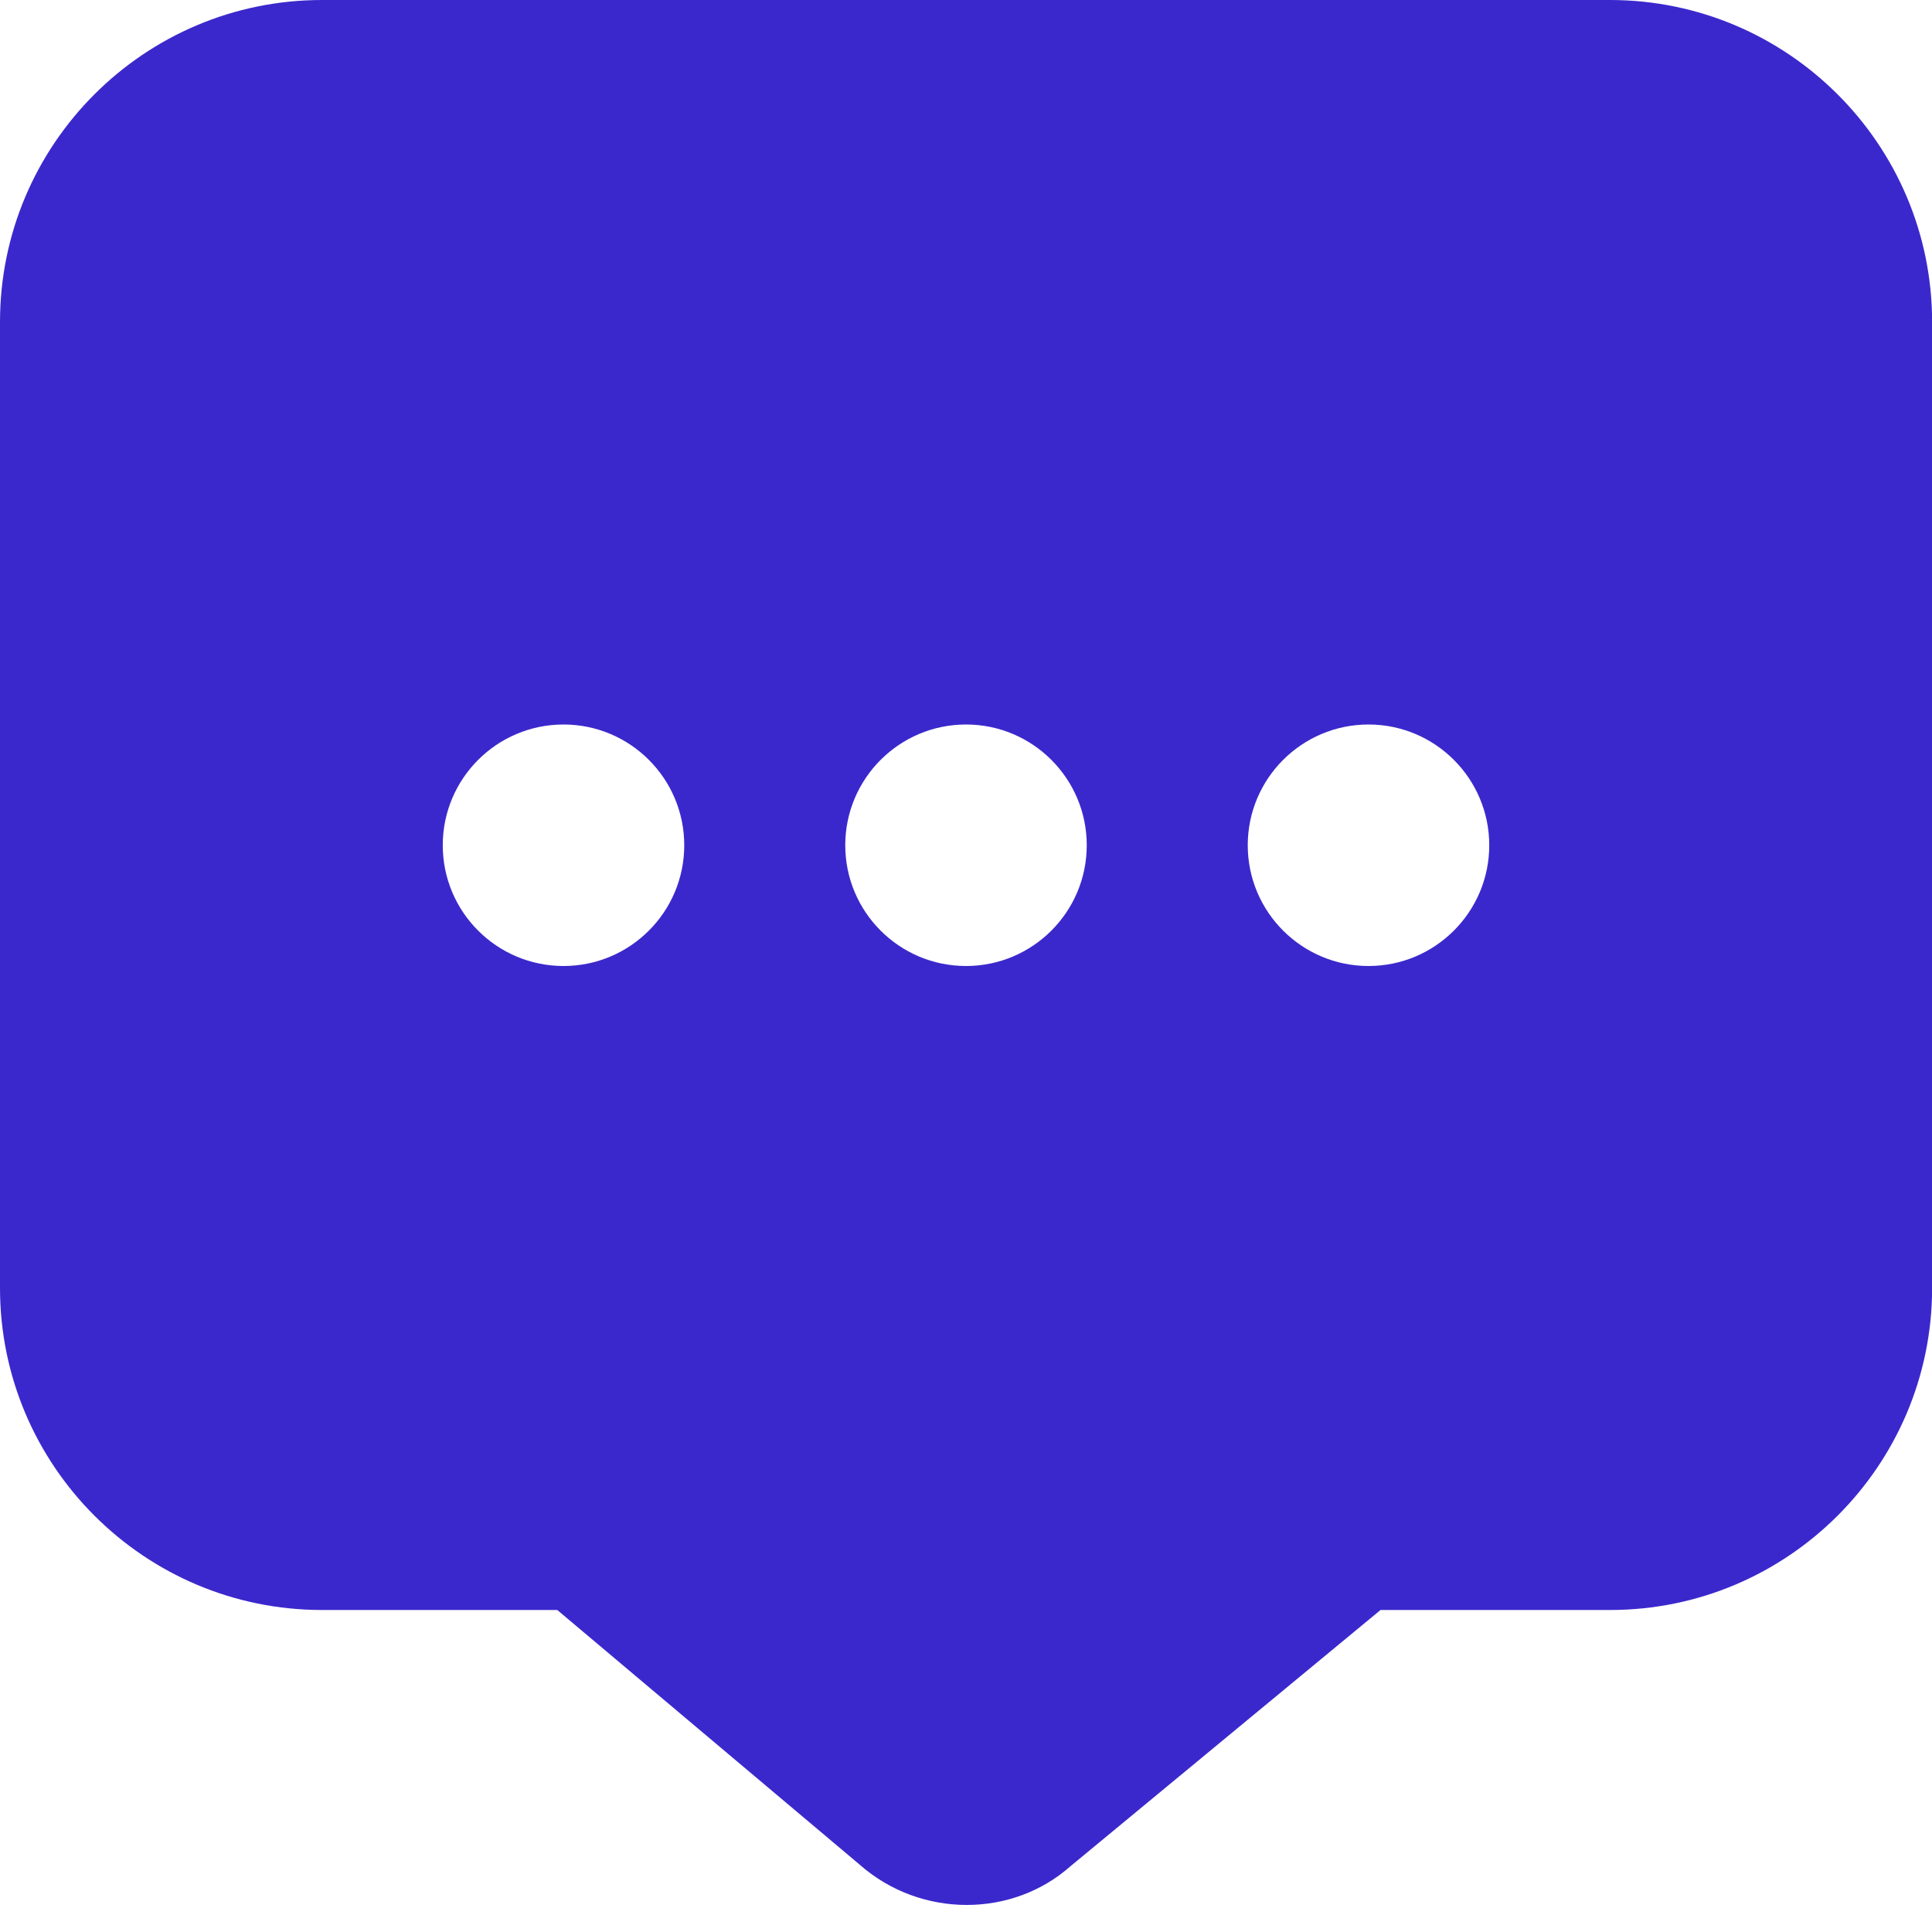
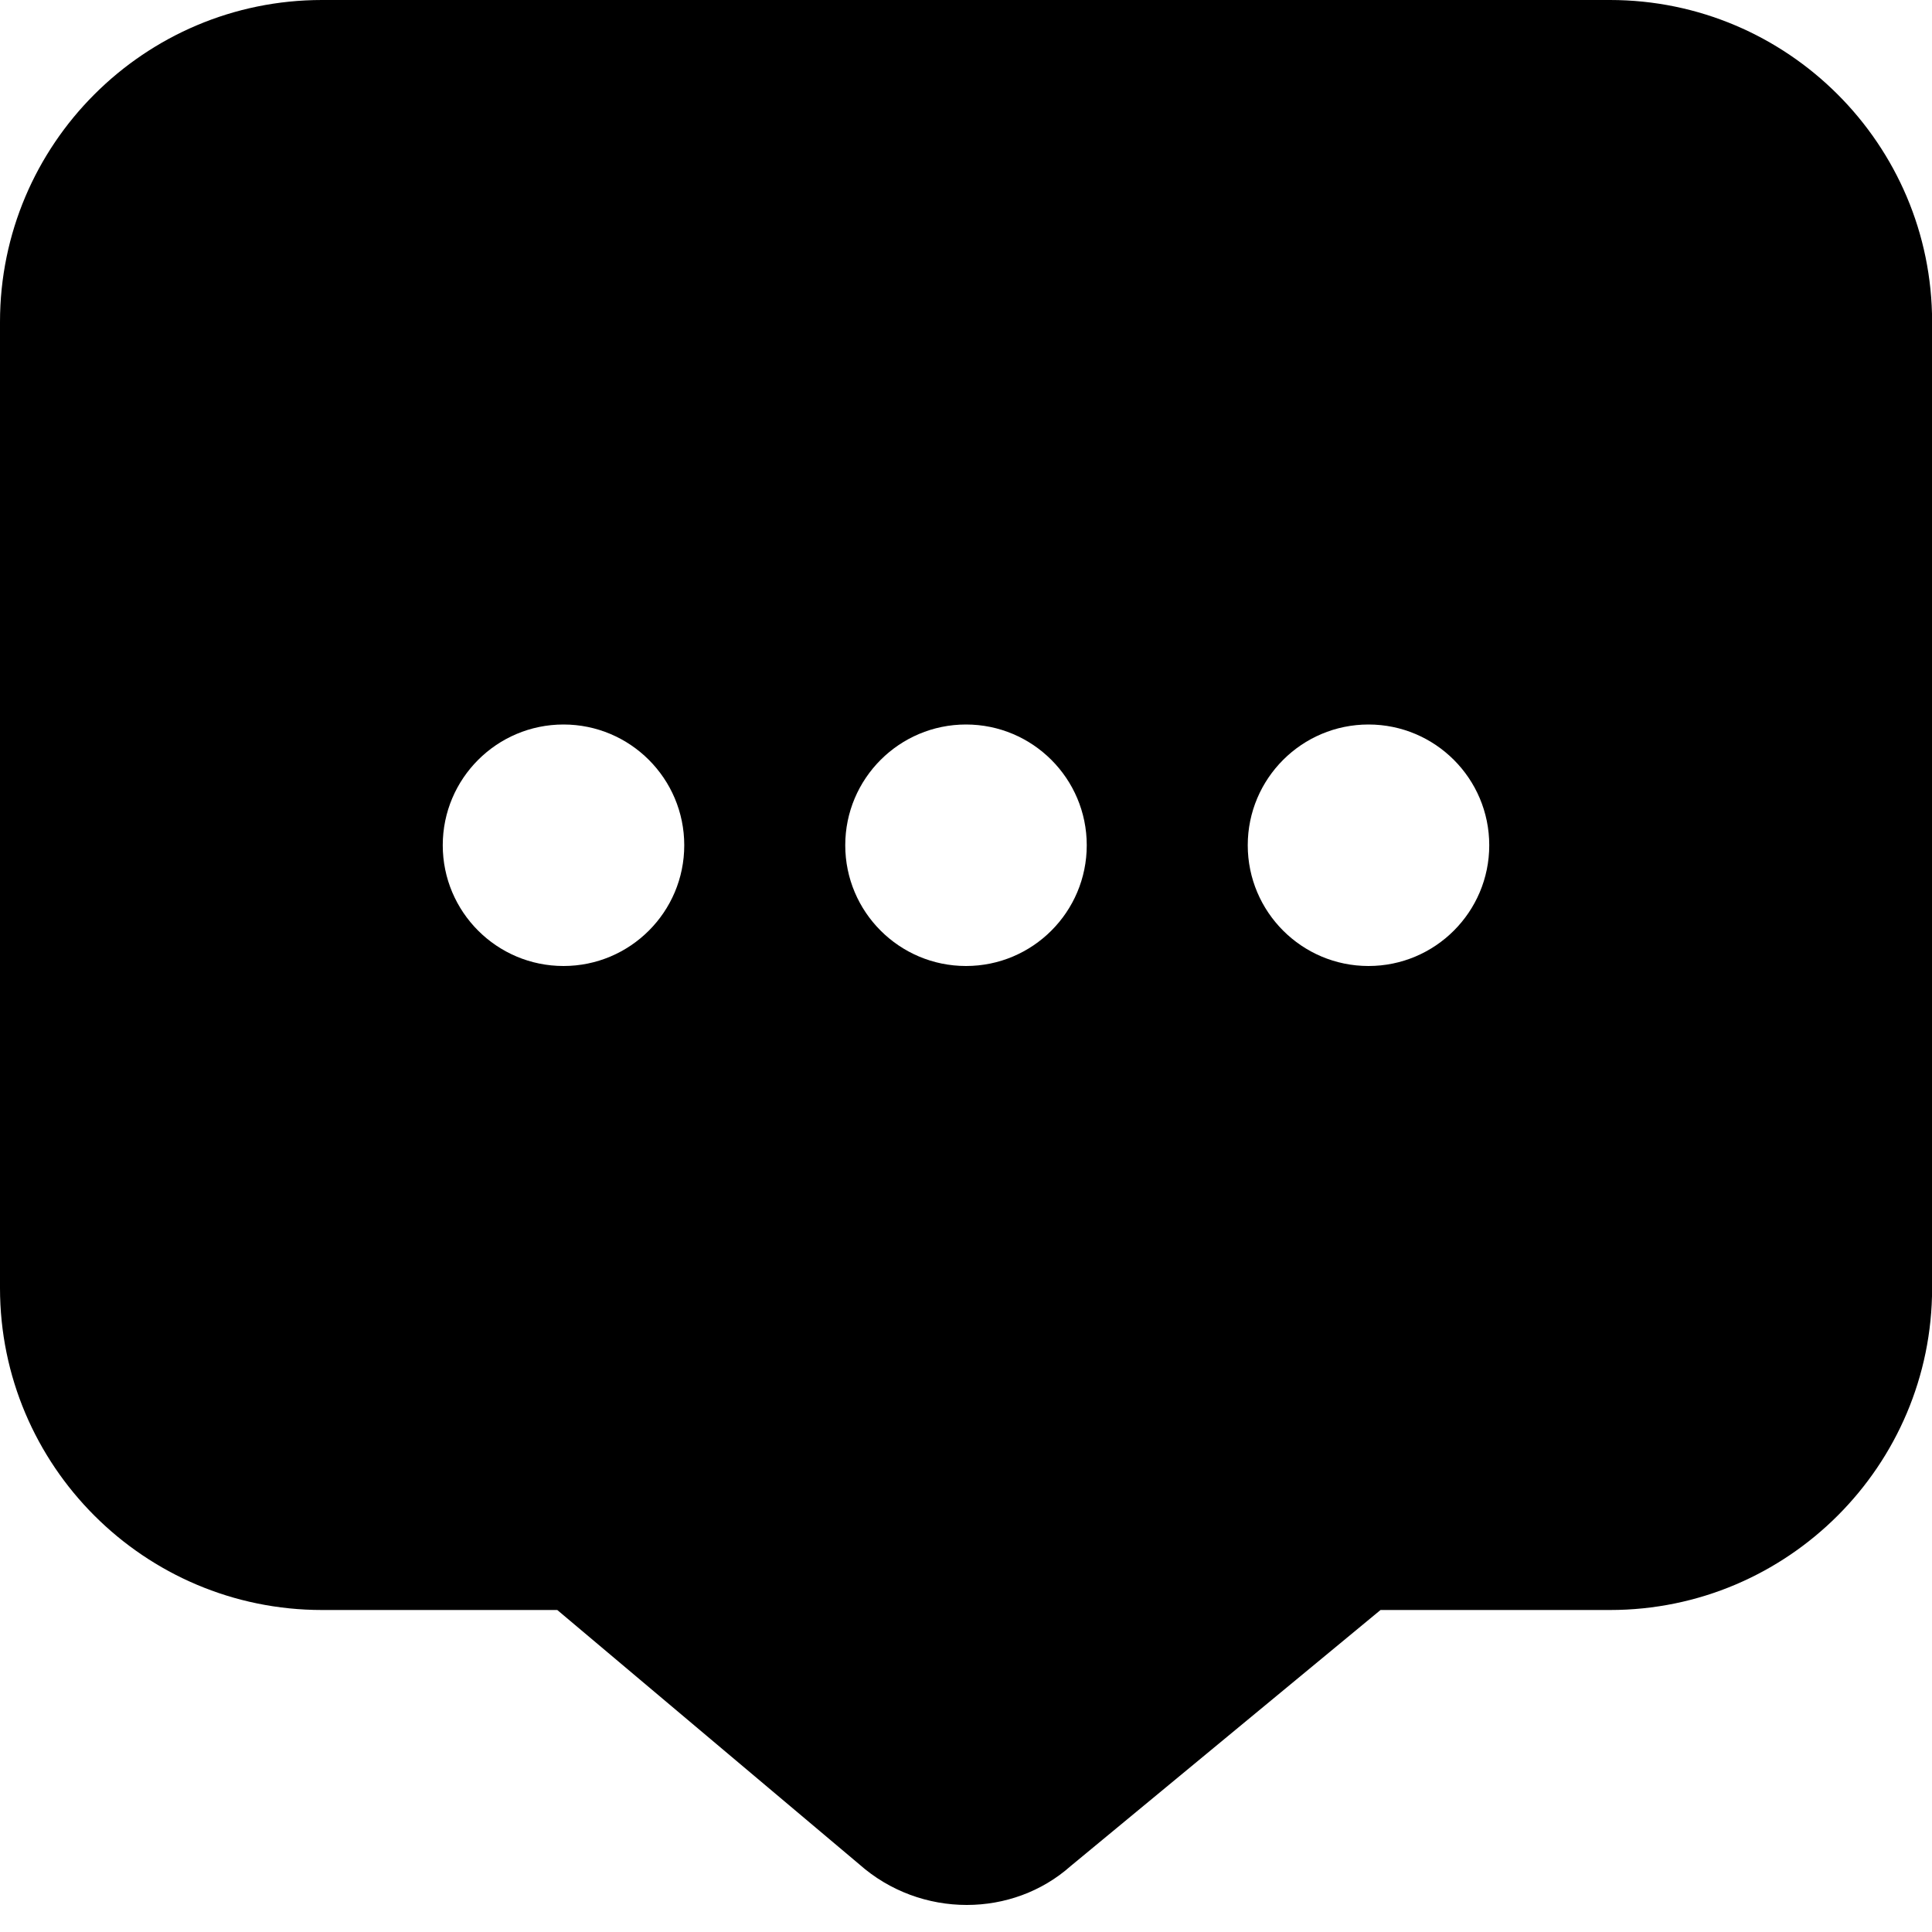
<svg xmlns="http://www.w3.org/2000/svg" width="18" height="18" viewBox="0 0 18 18" fill="none">
-   <path d="M15 0H3C1.345 0 0 1.345 0 3V12C0 13.655 1.345 15 3 15H5.192L8.004 17.368C8.29 17.622 8.65 17.748 9.007 17.748C9.358 17.748 9.705 17.626 9.976 17.385L12.862 15H15.001C16.655 15 18.001 13.655 18.001 12V3C18.001 1.345 16.654 0 15 0ZM5.25 9C4.629 9 4.125 8.496 4.125 7.875C4.125 7.254 4.629 6.75 5.25 6.75C5.871 6.75 6.375 7.254 6.375 7.875C6.375 8.496 5.871 9 5.25 9ZM9 9C8.379 9 7.875 8.496 7.875 7.875C7.875 7.254 8.379 6.75 9 6.75C9.621 6.75 10.125 7.254 10.125 7.875C10.125 8.496 9.621 9 9 9ZM12.75 9C12.129 9 11.625 8.496 11.625 7.875C11.625 7.254 12.129 6.75 12.75 6.75C13.371 6.75 13.875 7.254 13.875 7.875C13.875 8.496 13.371 9 12.75 9Z" fill="#3B28CC" />
+   <path d="M15 0H3C1.345 0 0 1.345 0 3V12C0 13.655 1.345 15 3 15H5.192L8.004 17.368C8.29 17.622 8.65 17.748 9.007 17.748C9.358 17.748 9.705 17.626 9.976 17.385L12.862 15H15.001C16.655 15 18.001 13.655 18.001 12V3C18.001 1.345 16.654 0 15 0ZM5.25 9C4.629 9 4.125 8.496 4.125 7.875C4.125 7.254 4.629 6.75 5.25 6.75C5.871 6.75 6.375 7.254 6.375 7.875C6.375 8.496 5.871 9 5.25 9ZM9 9C8.379 9 7.875 8.496 7.875 7.875C7.875 7.254 8.379 6.75 9 6.75C9.621 6.75 10.125 7.254 10.125 7.875C10.125 8.496 9.621 9 9 9ZM12.75 9C12.129 9 11.625 8.496 11.625 7.875C11.625 7.254 12.129 6.75 12.75 6.75C13.371 6.75 13.875 7.254 13.875 7.875C13.875 8.496 13.371 9 12.75 9Z" fill="black" />
</svg>
